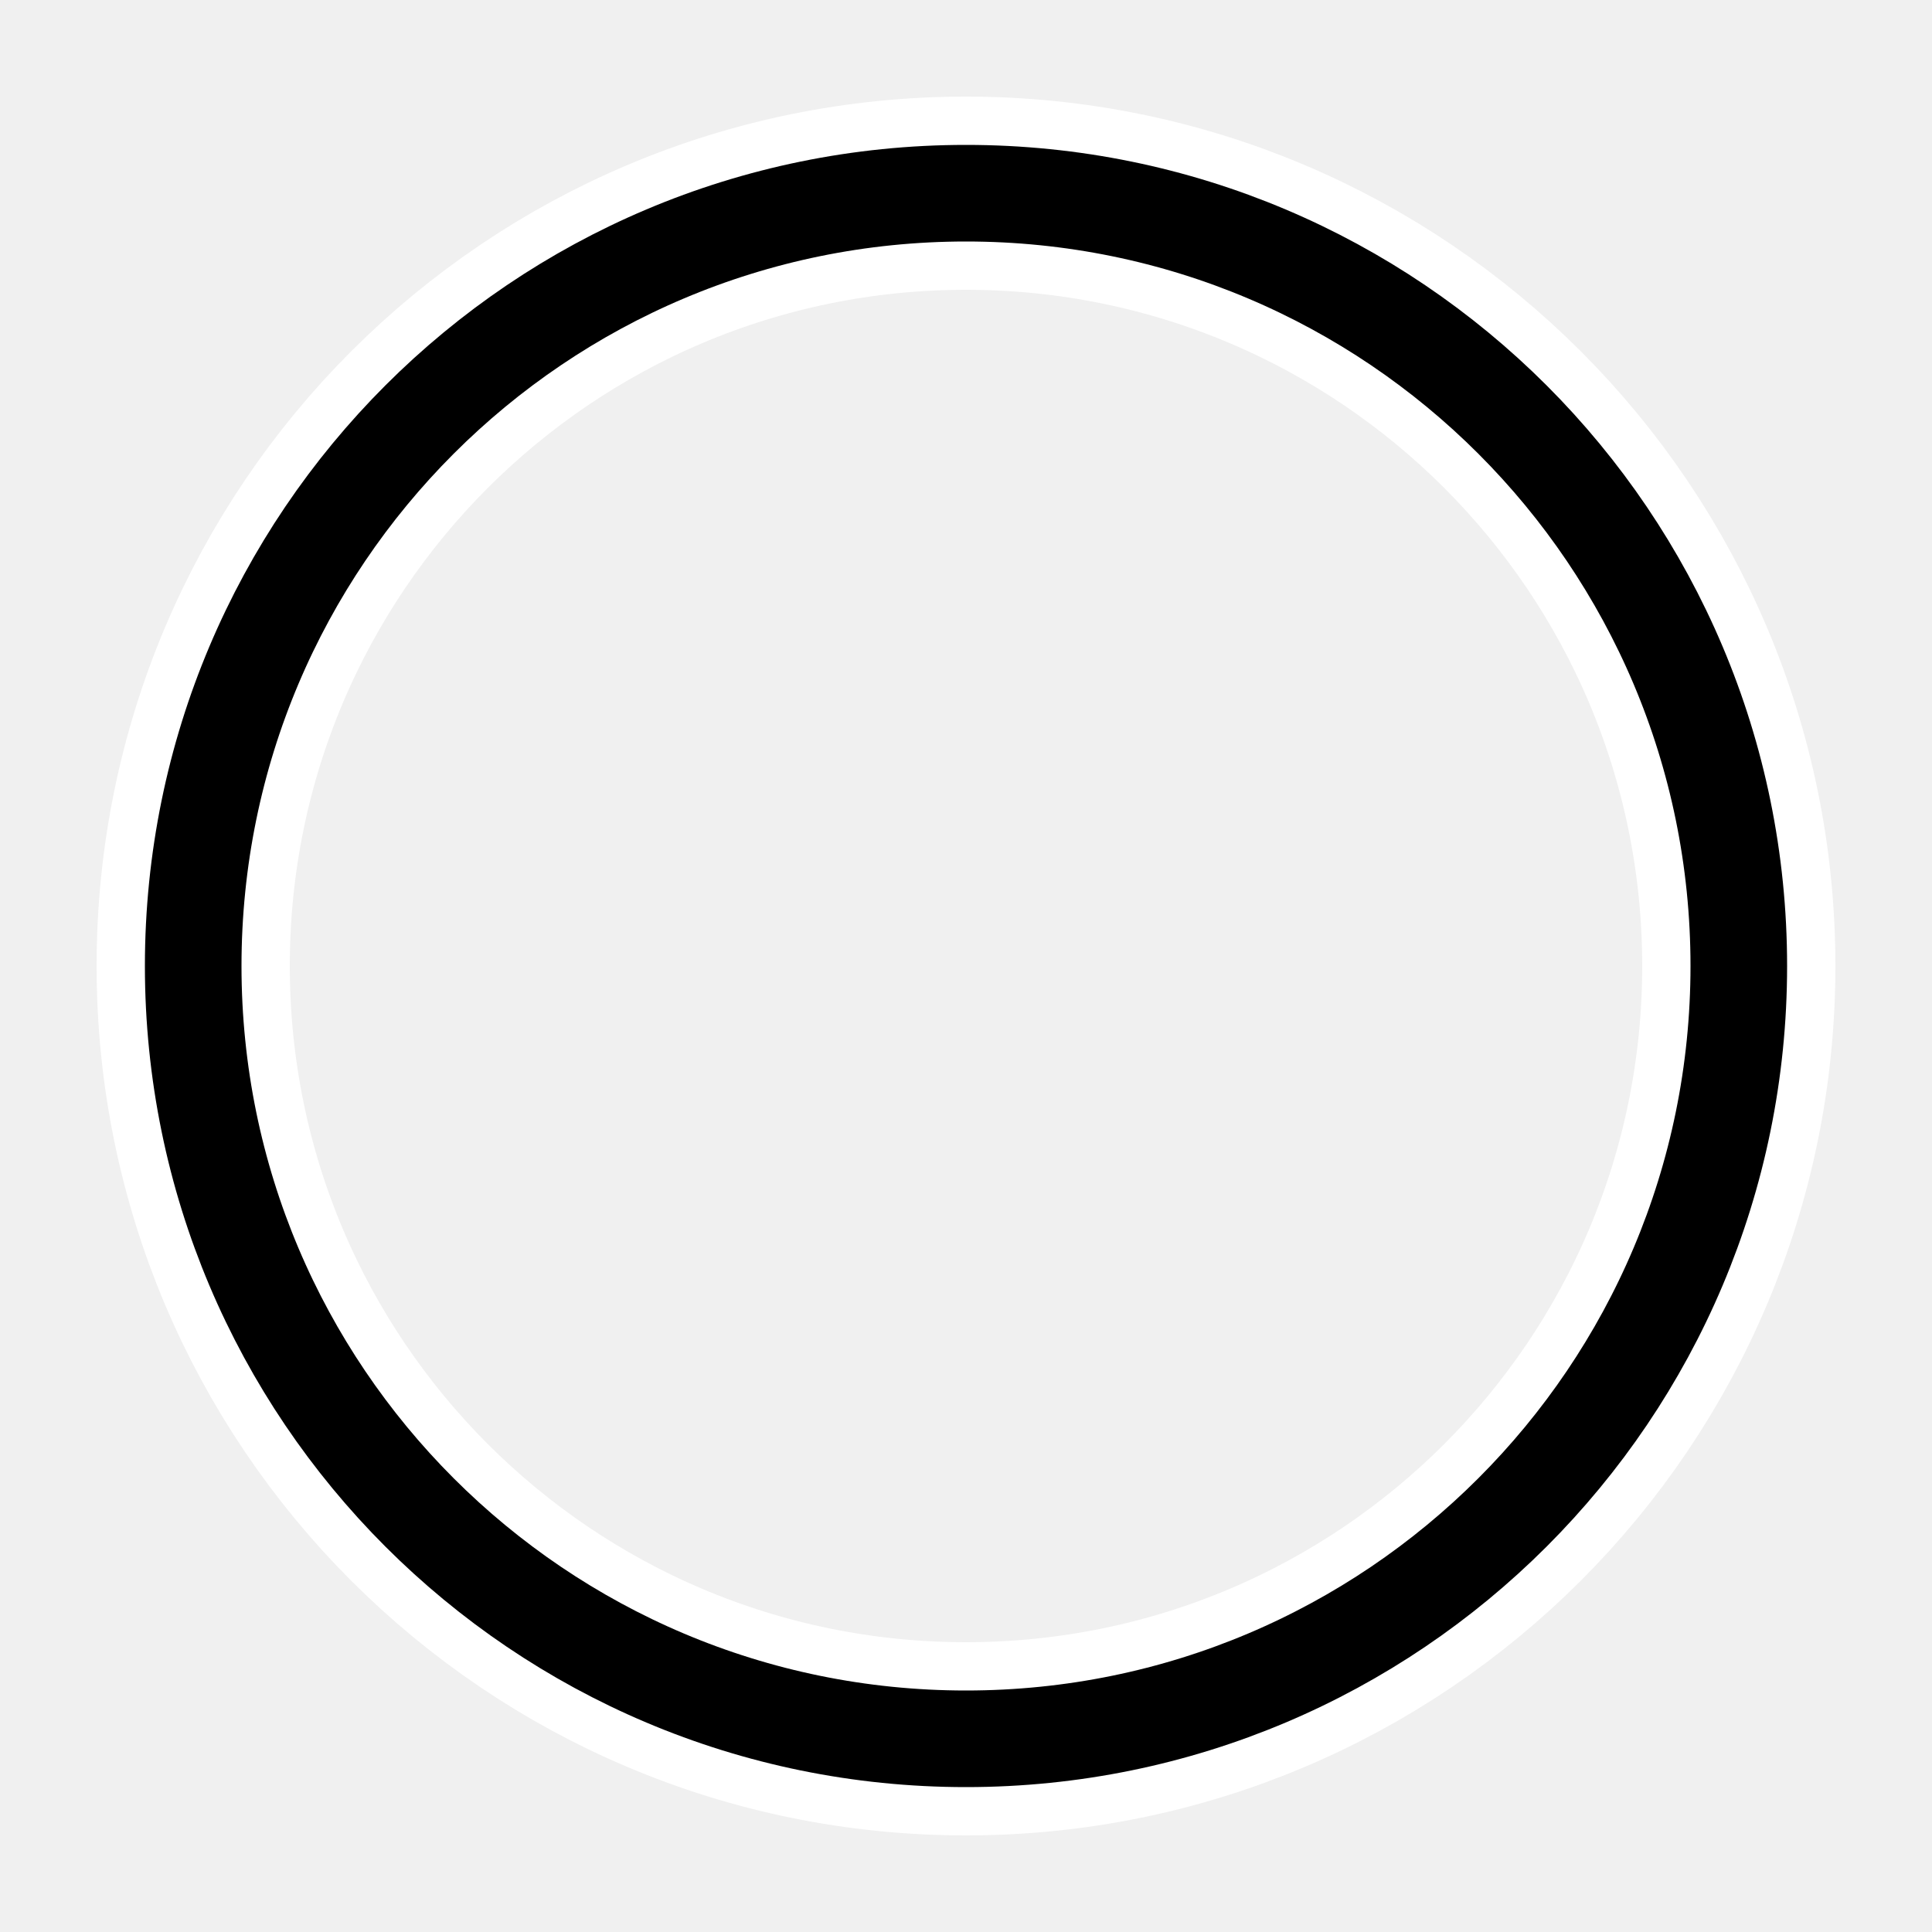
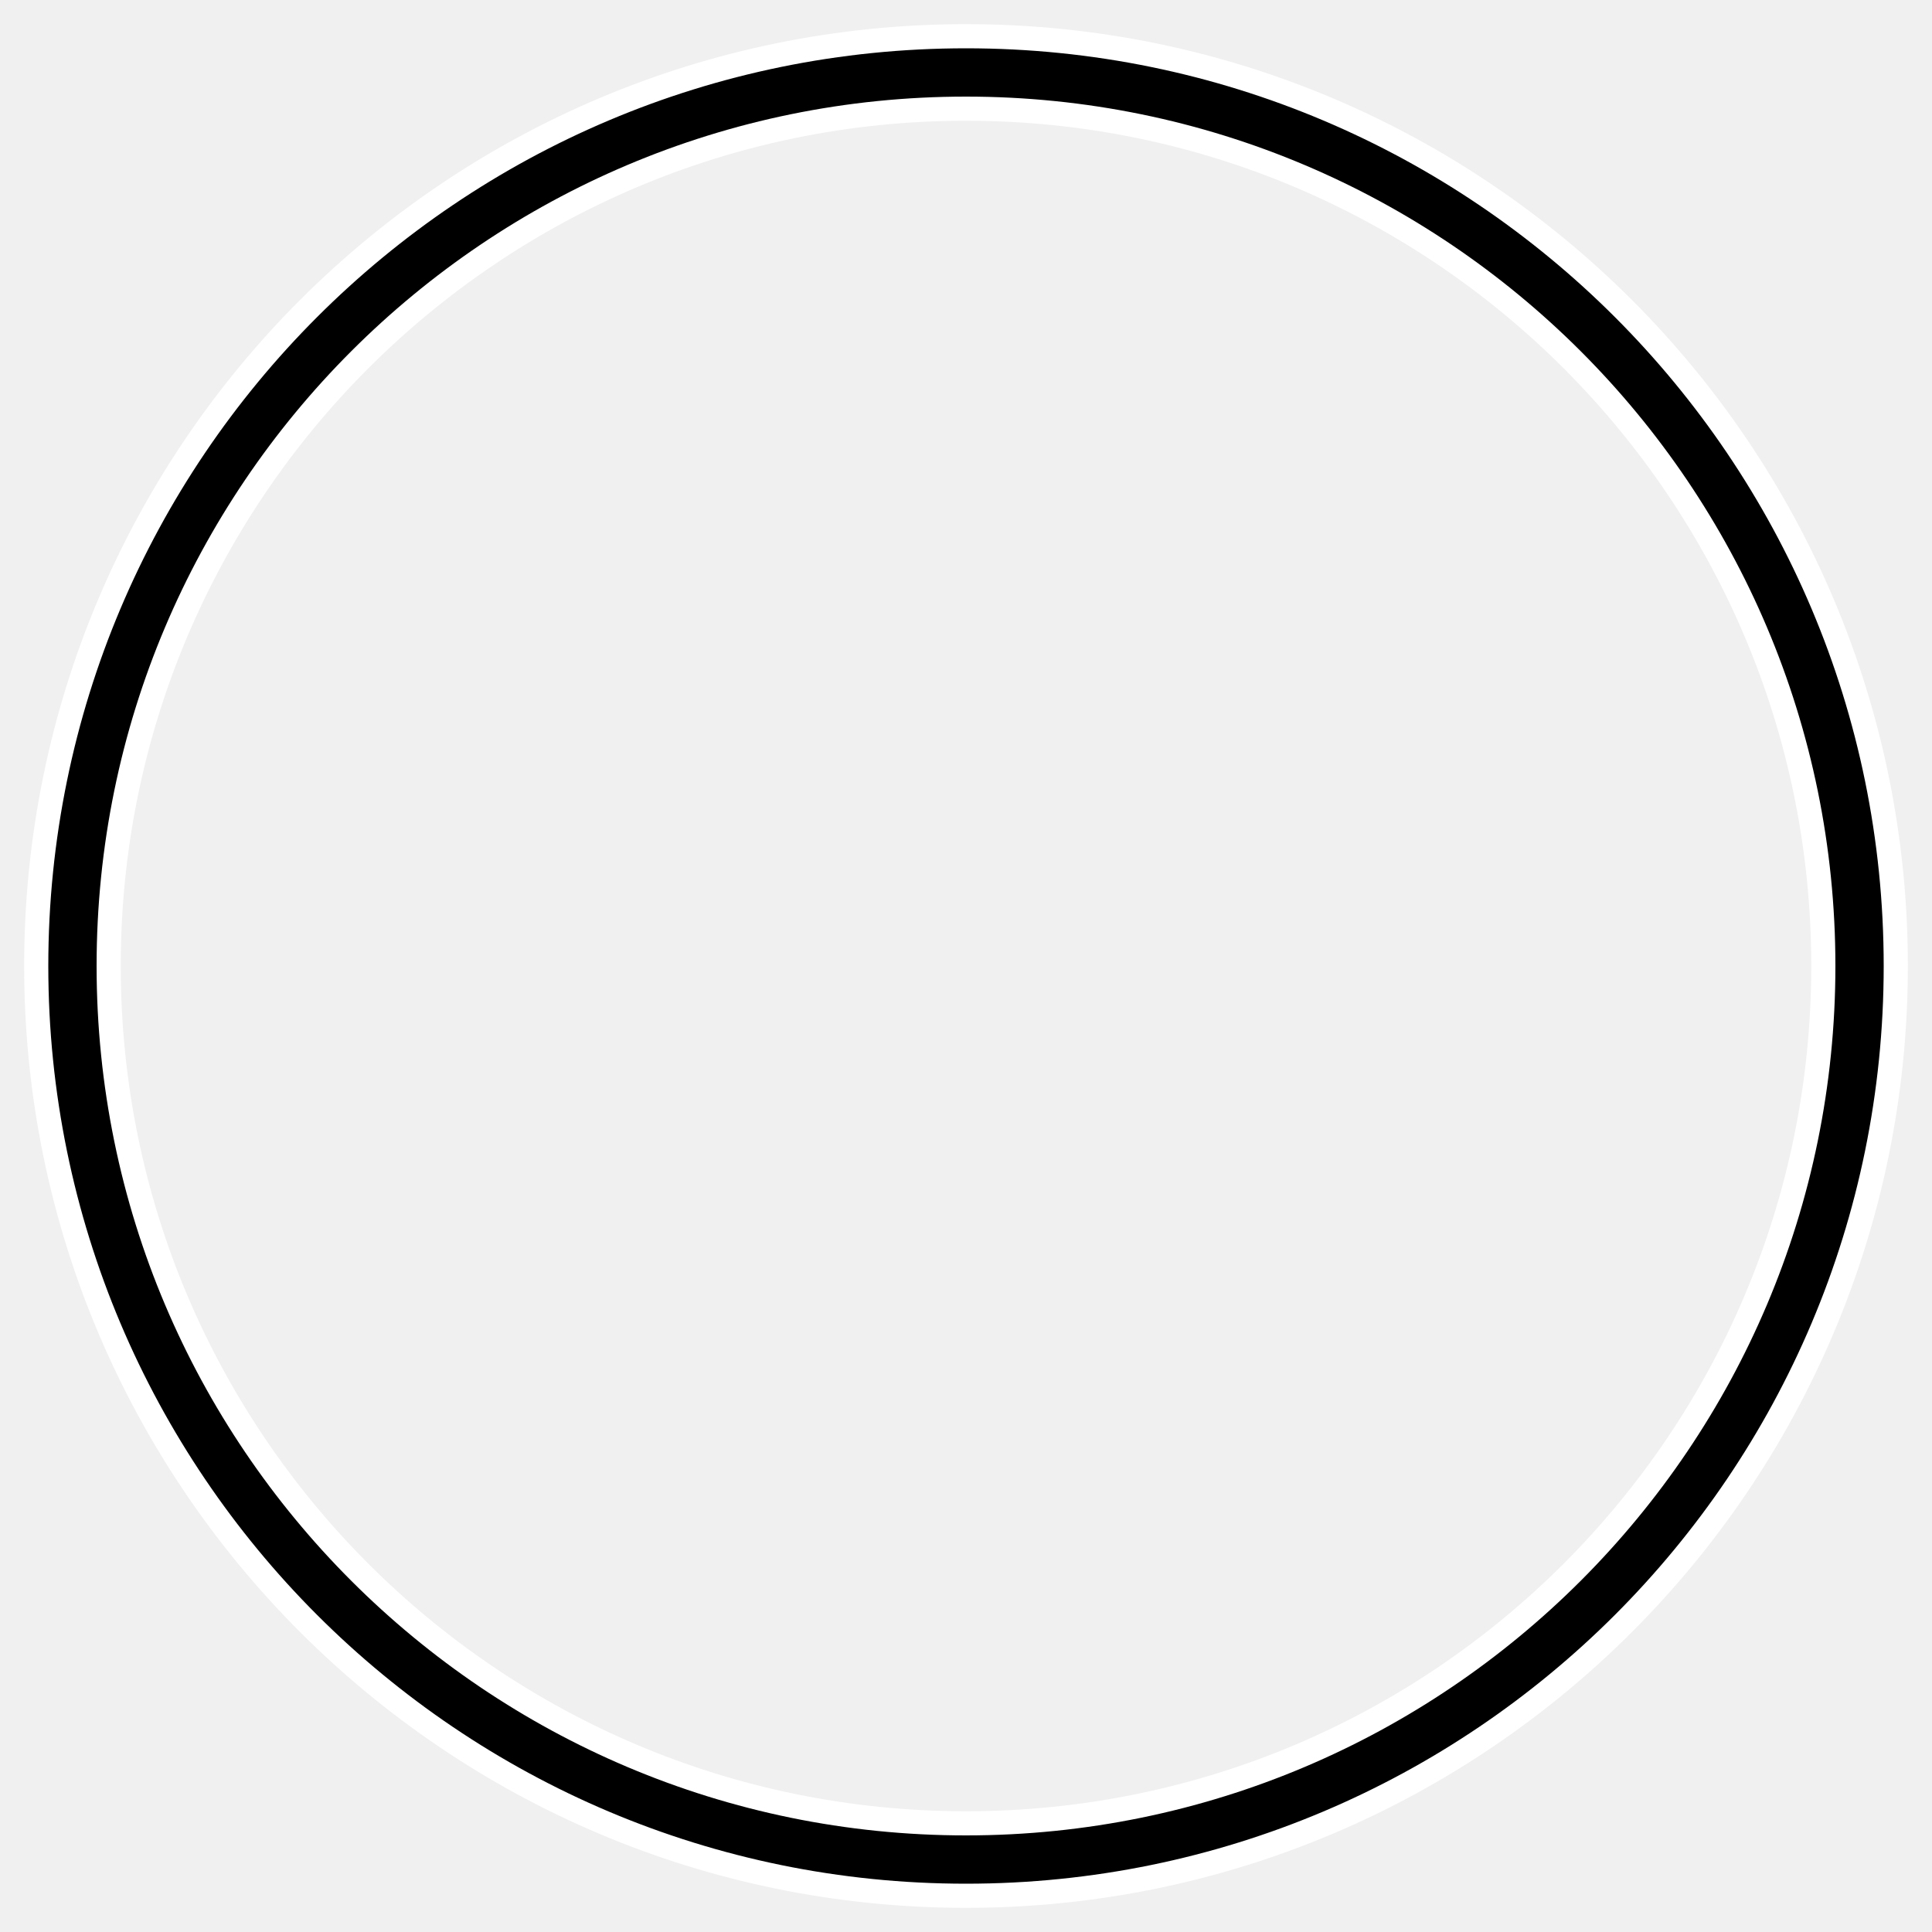
- <svg xmlns="http://www.w3.org/2000/svg" width="30" height="30">
-   <circle cx="15" cy="15" r="12" fill="none" stroke="white" stroke-width="3" />
-   <circle cx="15" cy="15" r="12" fill="none" stroke="black" stroke-width="1.5" />
+ <svg xmlns="http://www.w3.org/2000/svg" width="80" height="80">
+   <circle cx="40" cy="40" r="37" fill="none" stroke="white" stroke-width="4" />
+   <circle cx="40" cy="40" r="37" fill="none" stroke="black" stroke-width="2" />
</svg>
